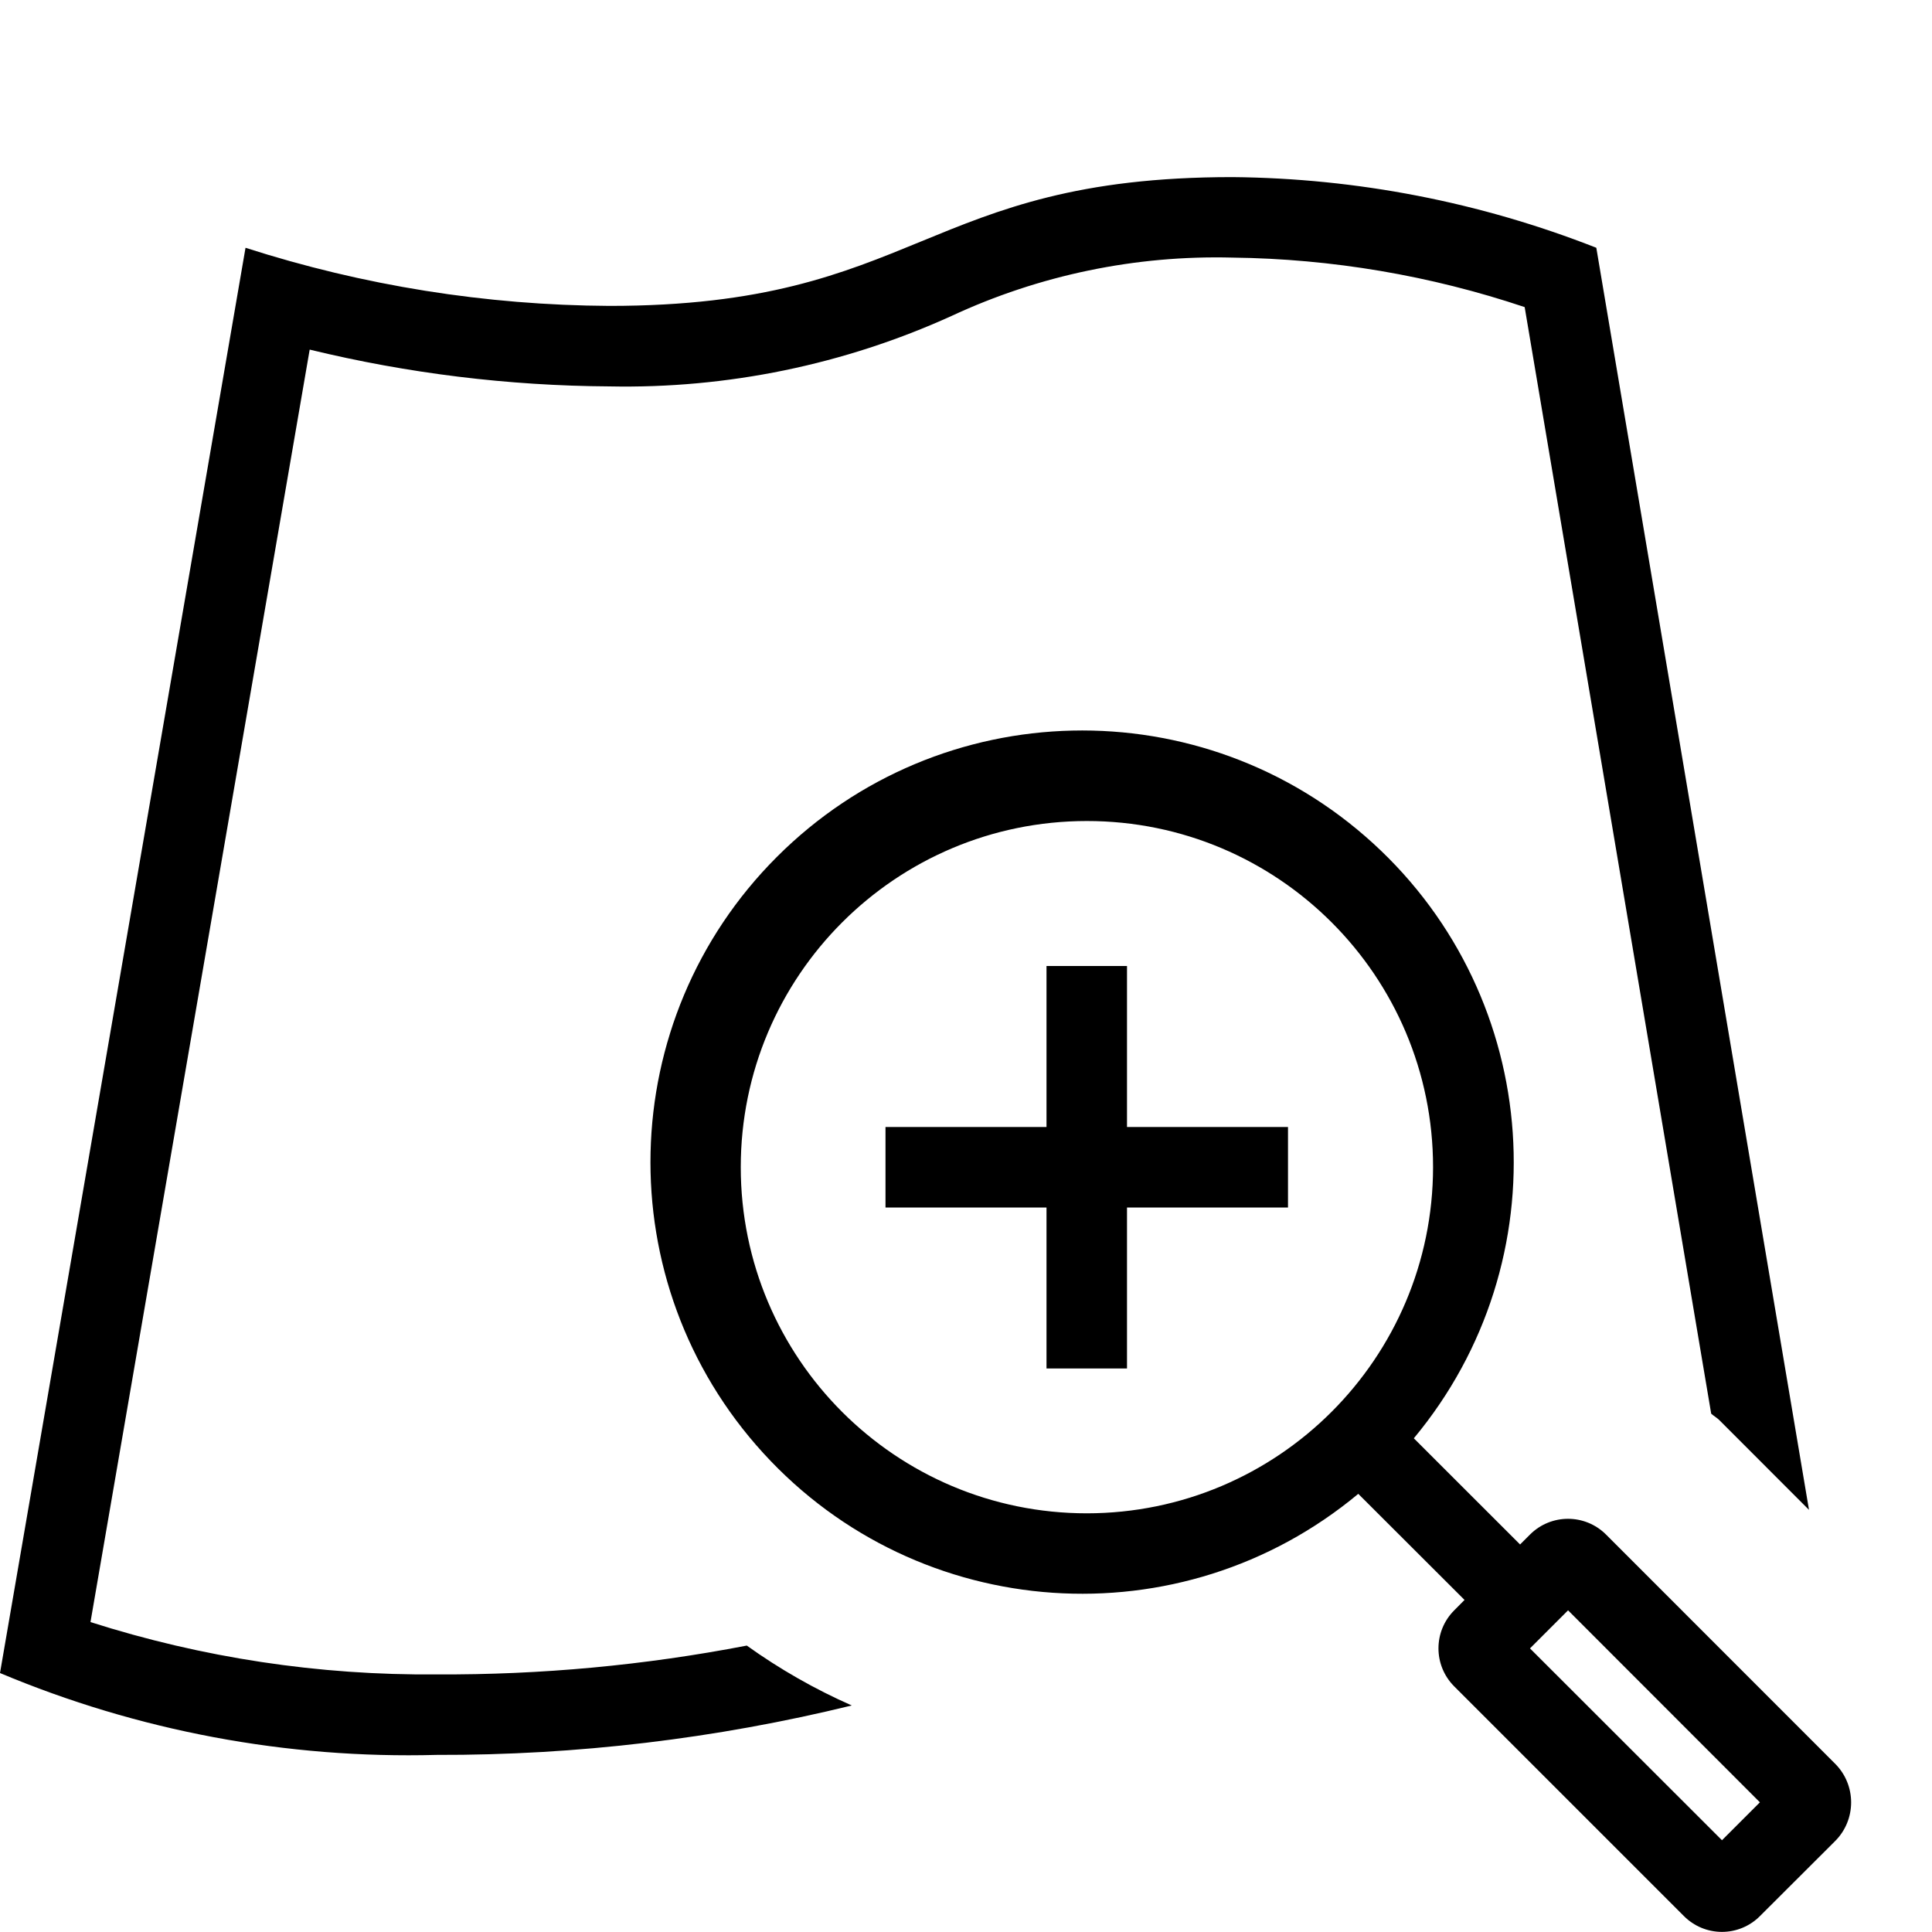
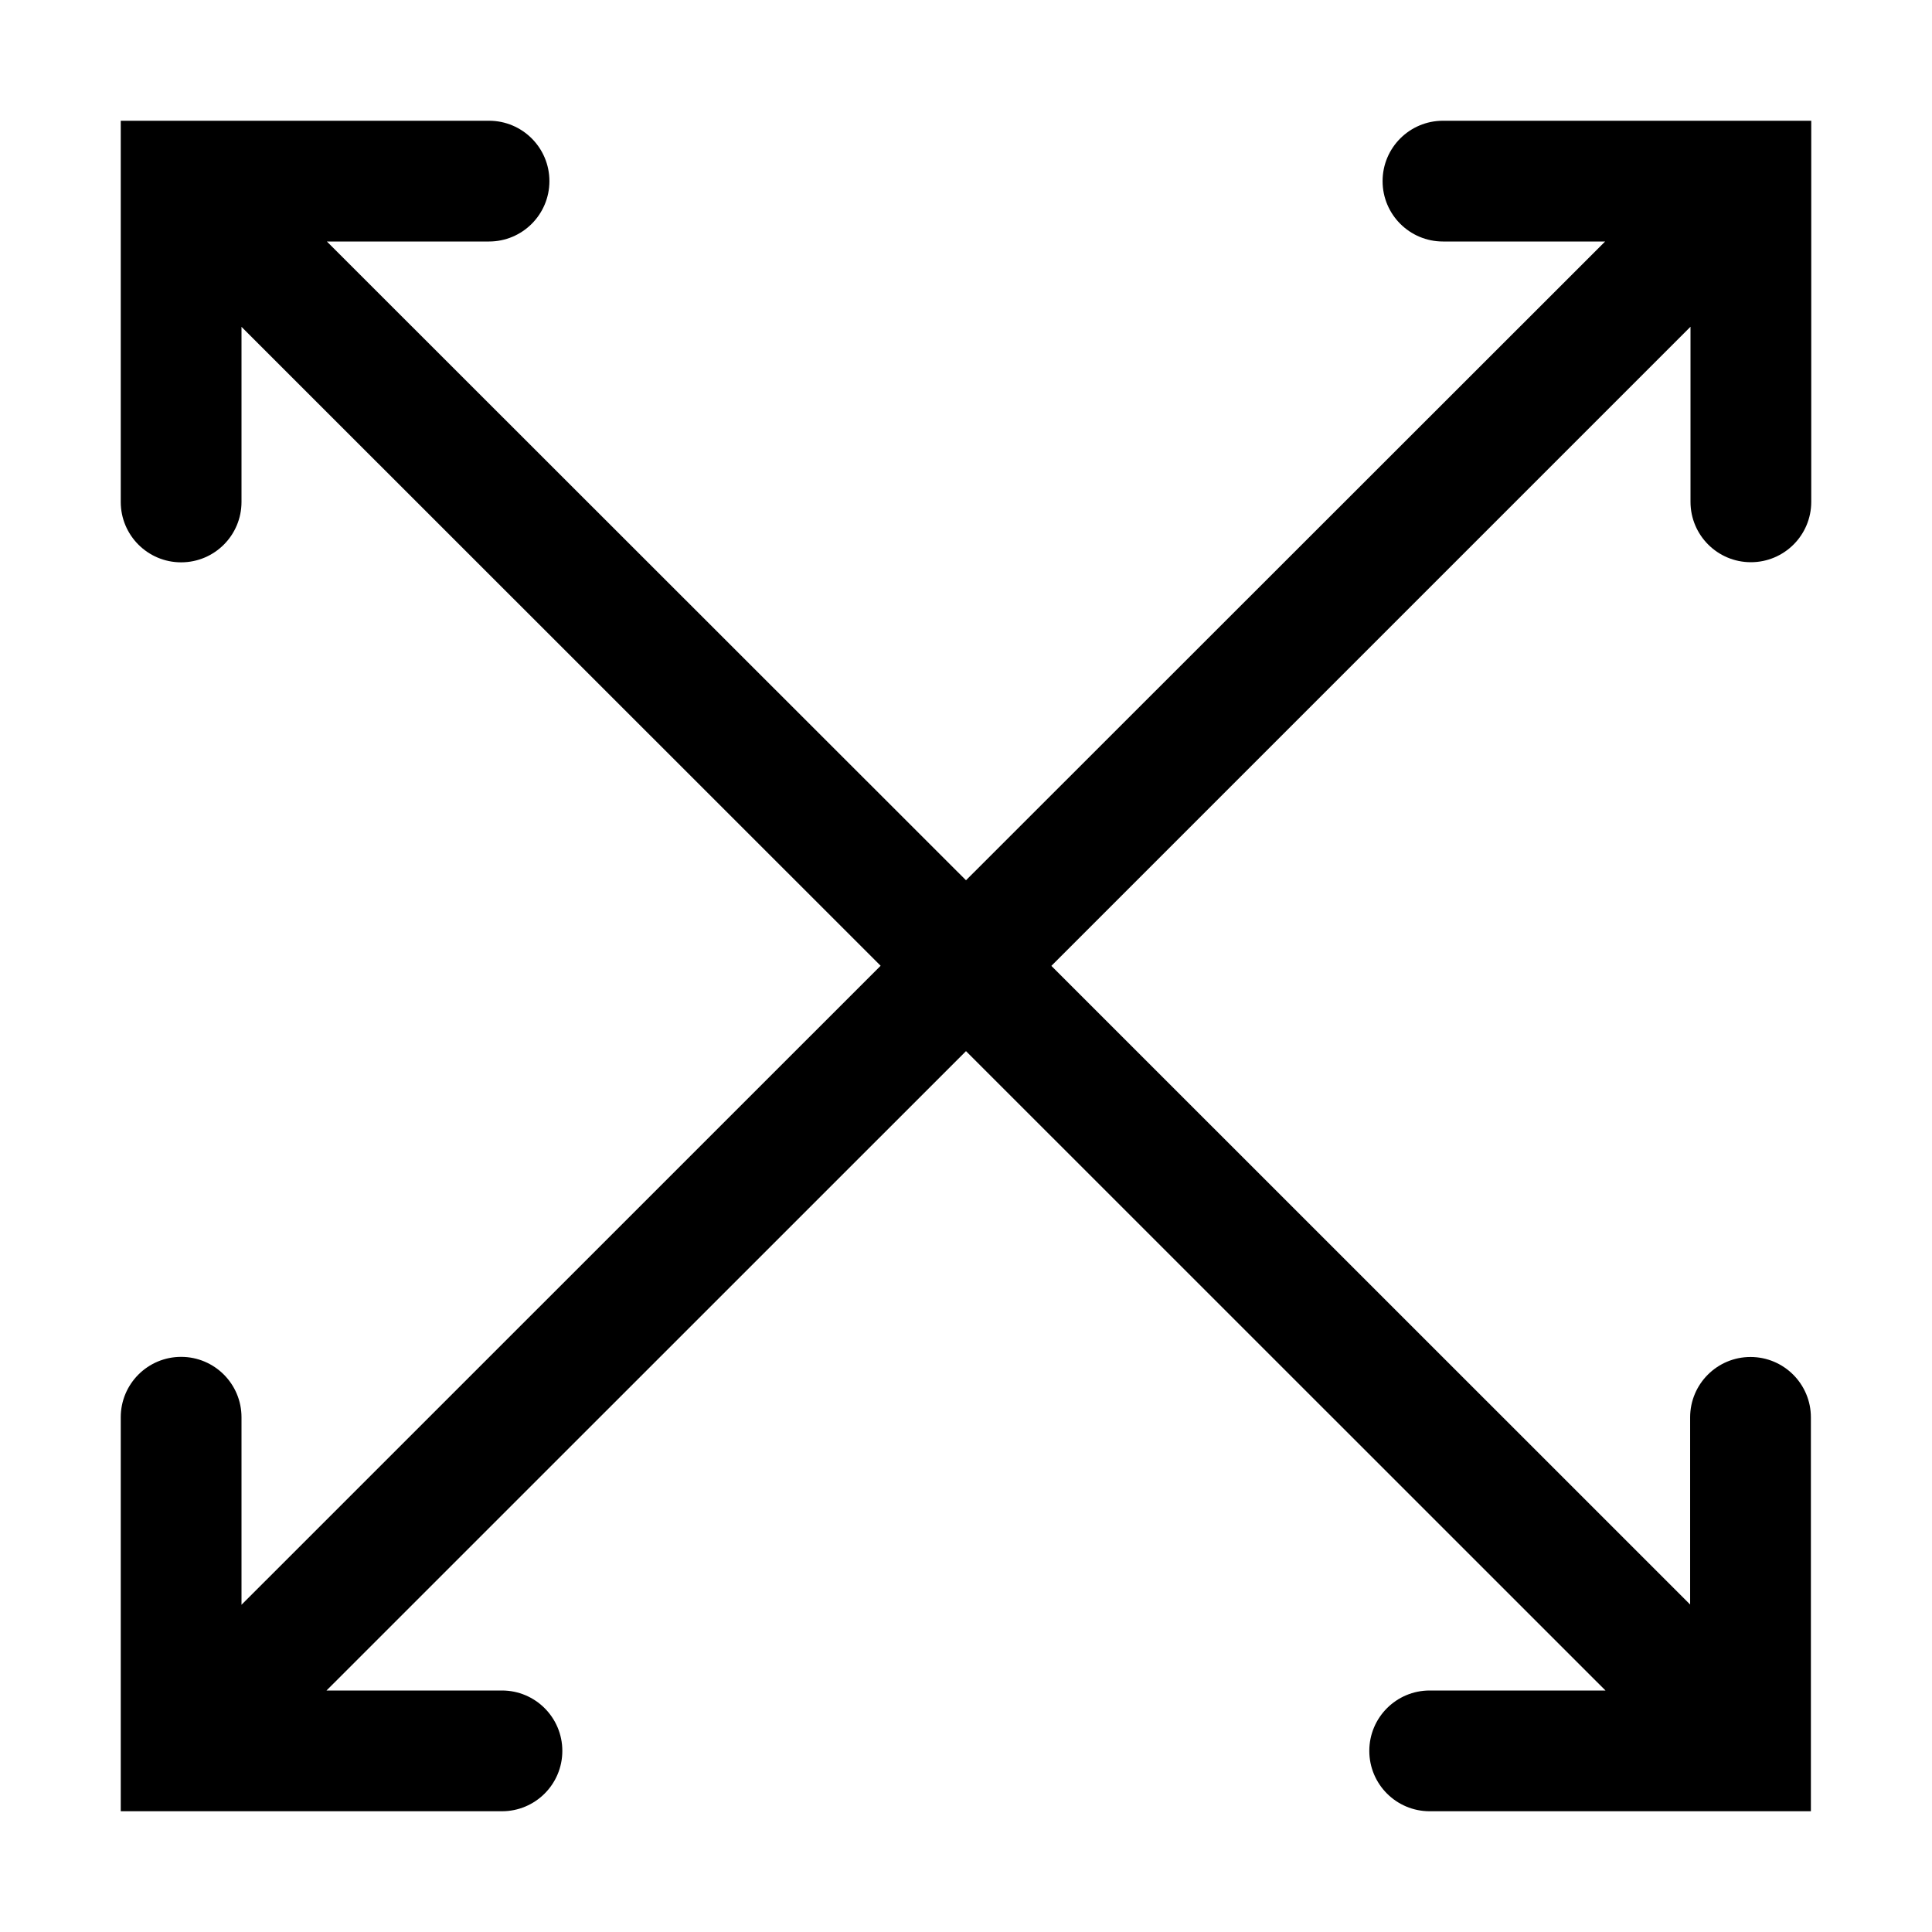
- <svg xmlns="http://www.w3.org/2000/svg" width="800px" height="800px" viewBox="0 0 24 24">
-   <path d="M9.277 20.442a7.294 7.294 0 0 0 1.304.744 21.448 21.448 0 0 1-5.157.614A13.093 13.093 0 0 1 0 20.783L3.05 3.078a15.028 15.028 0 0 0 4.52.722c3.849 0 3.893-1.6 7.74-1.6a12.674 12.674 0 0 1 4.52.878l2.642 15.678-1.113-1.114c-.031-.031-.07-.052-.102-.081L18.94 3.815a11.86 11.86 0 0 0-3.63-.615 7.791 7.791 0 0 0-3.49.725 9.805 9.805 0 0 1-4.25.875 16.193 16.193 0 0 1-3.723-.457L1.124 20.15a13.726 13.726 0 0 0 4.3.65 19.768 19.768 0 0 0 3.853-.358zm13.519 1.467a.68.68 0 0 1 0 .962l-.934.932a.666.666 0 0 1-.943 0l-2.855-2.855a.668.668 0 0 1 0-.943l.129-.13-1.32-1.318a5.362 5.362 0 1 1 .69-.69l1.32 1.319.124-.124a.668.668 0 0 1 .943 0zm-4.994-7.41a4.3 4.3 0 1 0-4.3 4.3 4.304 4.304 0 0 0 4.3-4.3zm4.06 7.89l-2.383-2.385-.473.473 2.385 2.383zM14 12h-1v2h-2v1h2v2h1v-2h2v-1h-2z" />
-   <path fill="none" d="M0 0h24v24H0z" />
+ <svg xmlns="http://www.w3.org/2000/svg" fill="none" viewBox="0 0 16 16" class="jimu-icon jimu-icon-component svg-component css-1vuz6dz" width="20" height="20">
+   <path fill="currentColor" fill-rule="evenodd" d="M2 2.707v1.45a.5.5 0 0 1-1 0V1h3.05a.5.5 0 1 1 0 1H2.707L8 7.29 13.293 2H11.95a.5.5 0 1 1 0-1H15v3.156a.5.5 0 0 1-1 0v-1.45L8.707 7.999l5.29 5.289v-1.55a.5.5 0 1 1 1 0V15H11.84a.5.5 0 1 1 0-1h1.456L8 8.705 2.704 14h1.453a.5.5 0 1 1 0 1H1v-3.263a.5.5 0 0 1 1 0v1.553l5.293-5.292L2 2.707Z" clip-rule="evenodd" />
</svg>
